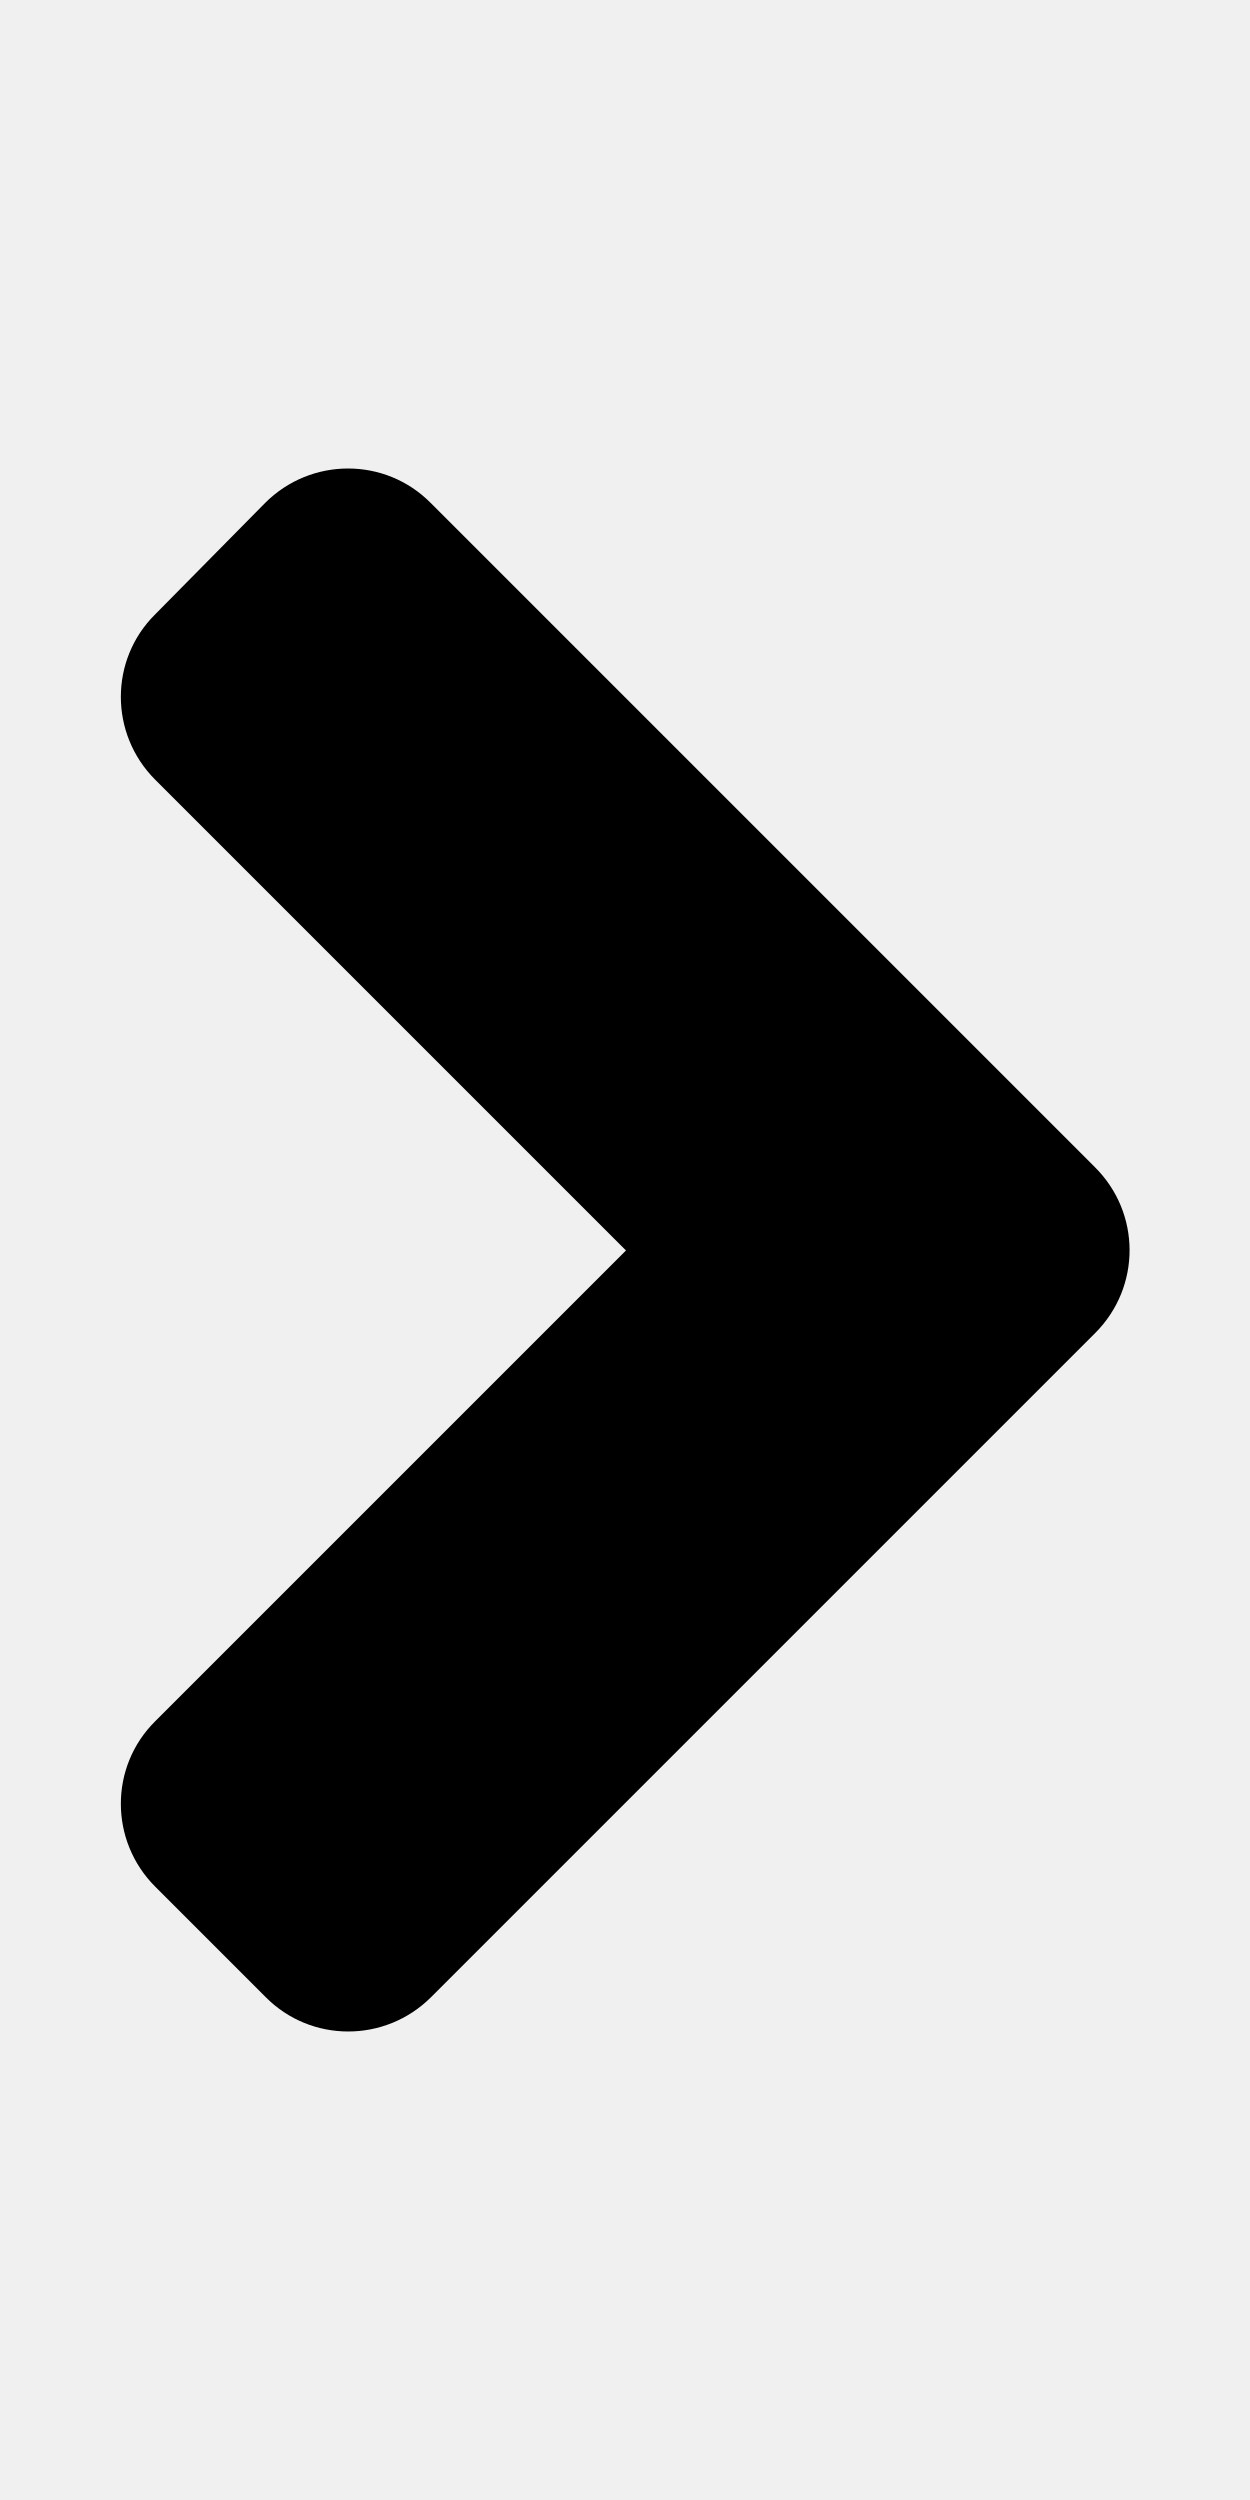
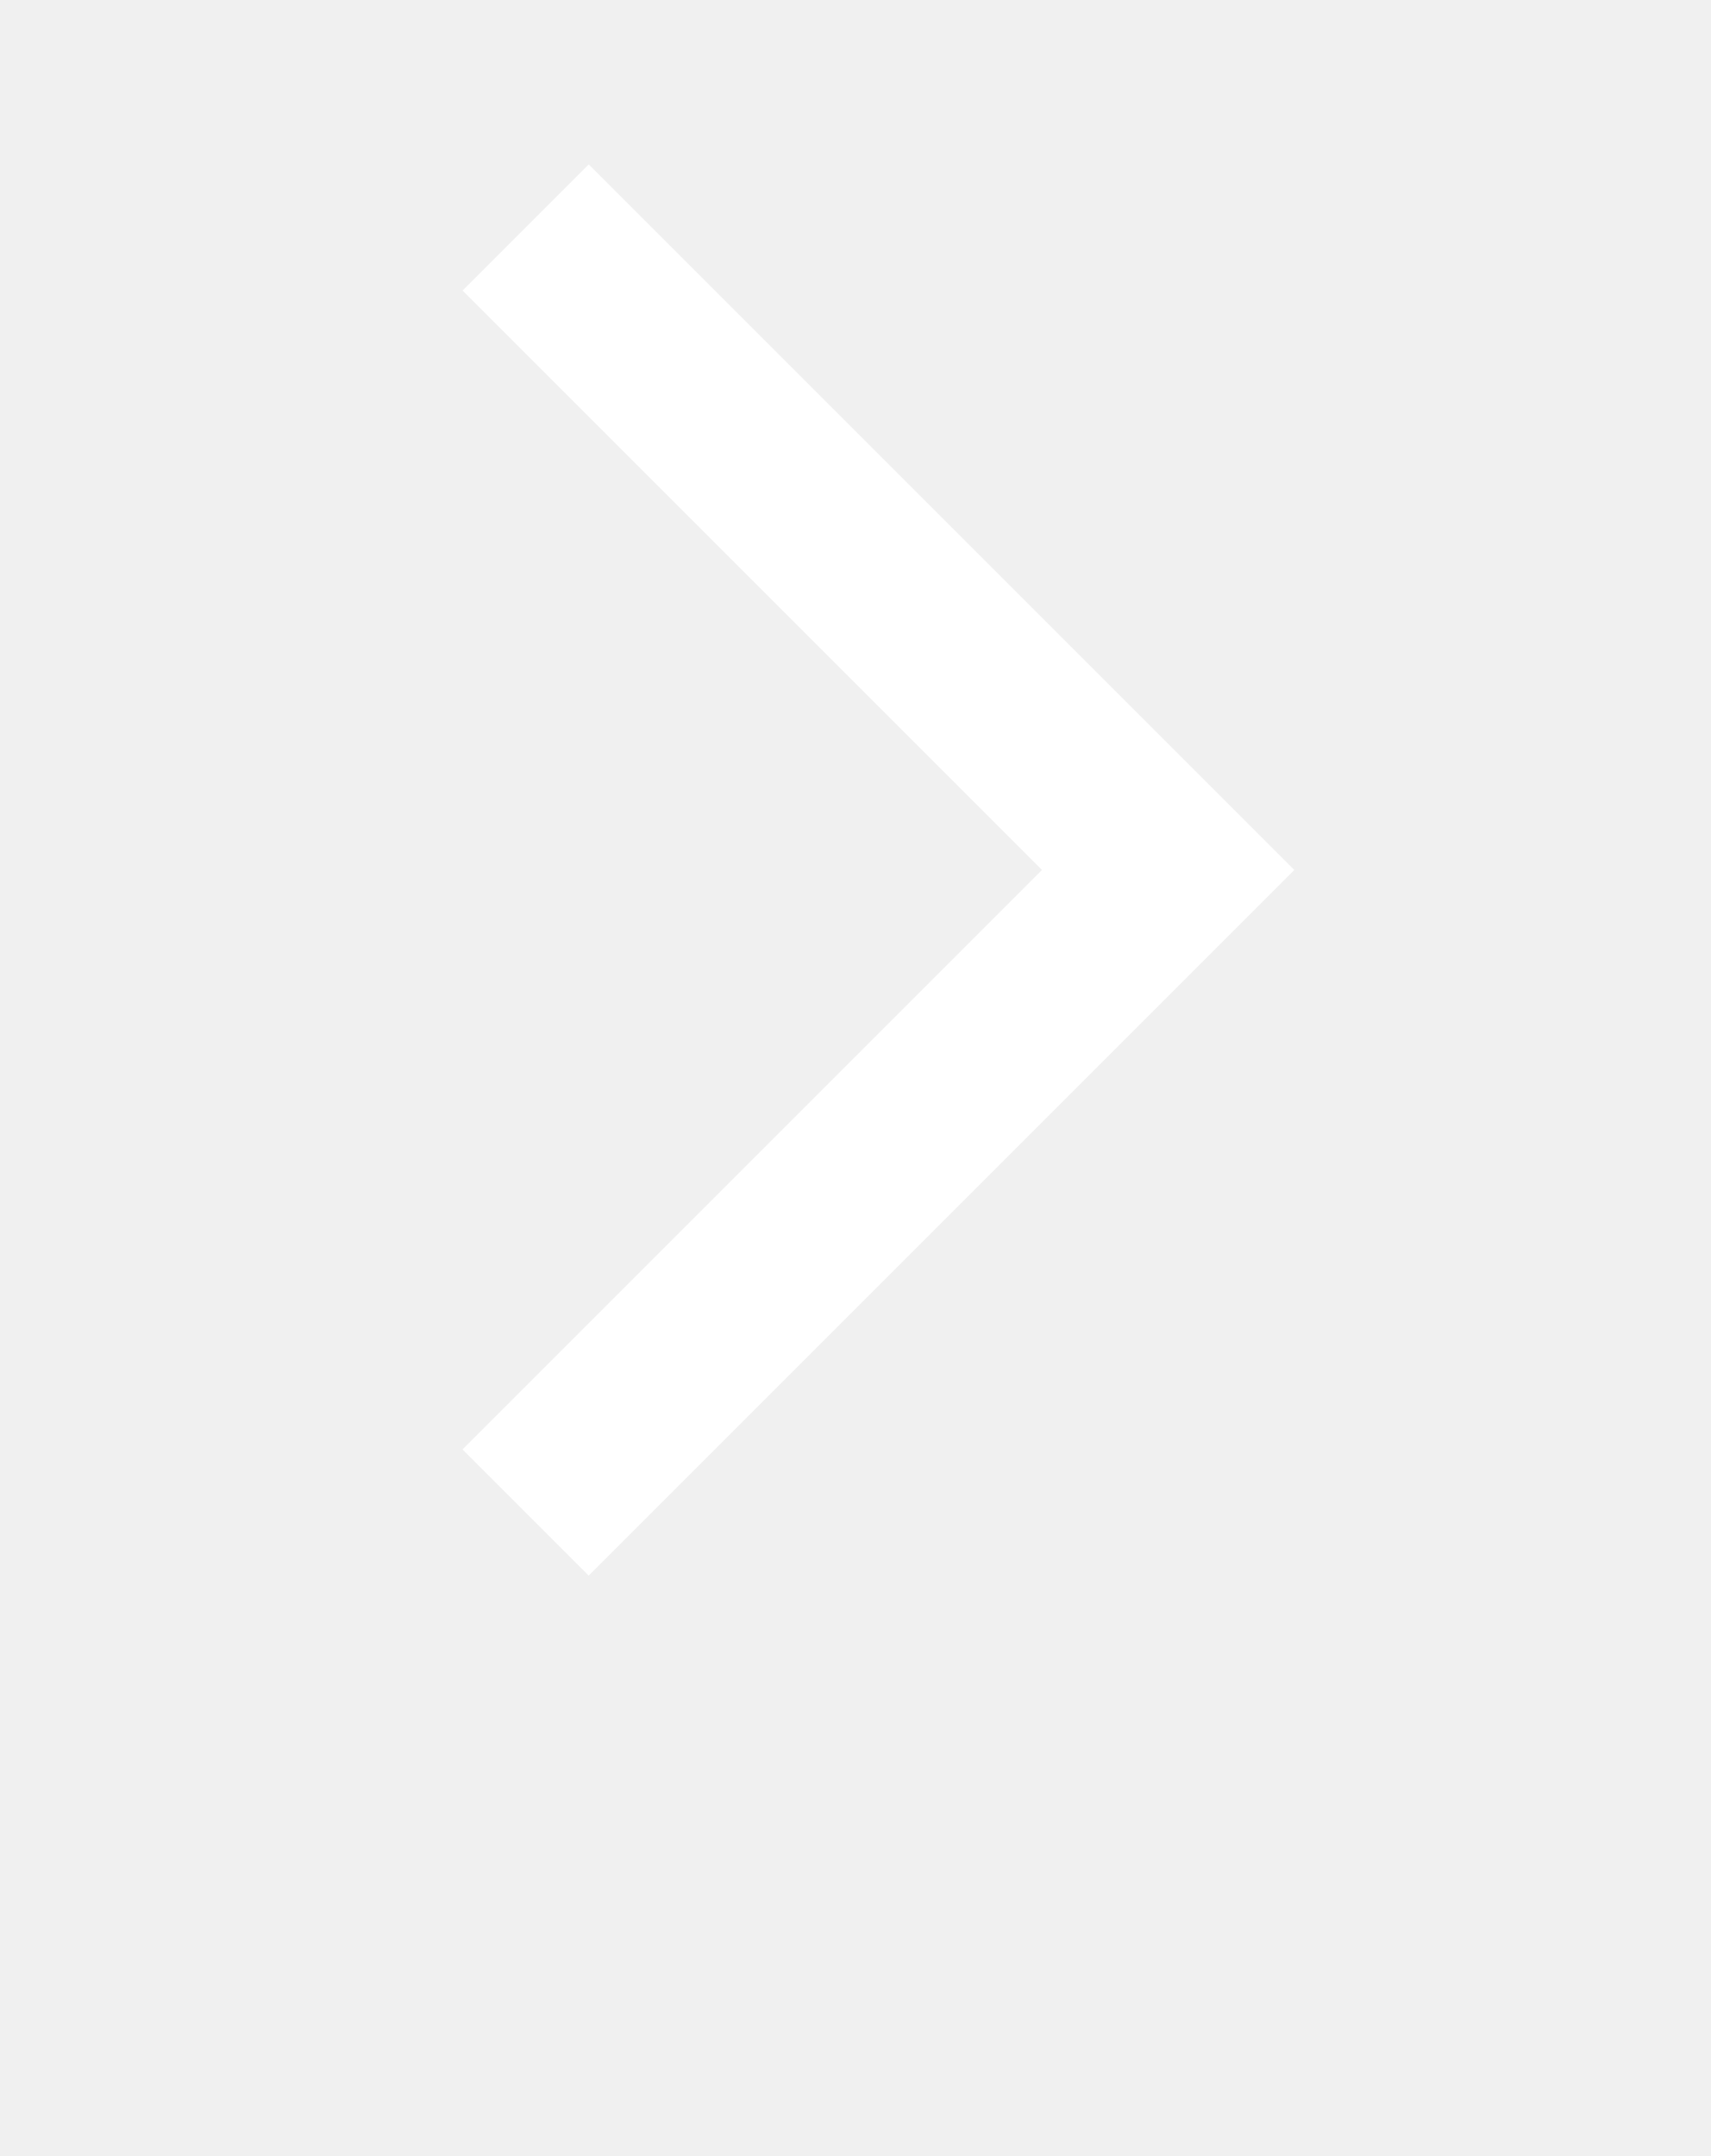
- <svg xmlns="http://www.w3.org/2000/svg" aria-hidden="true" focusable="false" data-prefix="fas" data-icon="angle-right" class="svg-inline--fa fa-angle-right fa-w-8" role="img" viewBox="0 0 256 512">
-   <path fill="currentColor" d="M224.3 273l-136 136c-9.4 9.4-24.6 9.4-33.9 0l-22.6-22.6c-9.4-9.4-9.4-24.6 0-33.9l96.4-96.4-96.4-96.4c-9.4-9.4-9.4-24.6 0-33.9L54.3 103c9.4-9.4 24.6-9.4 33.9 0l136 136c9.5 9.4 9.5 24.6.1 34z" />
+ <svg xmlns="http://www.w3.org/2000/svg" width="96" height="121" viewBox="0 0 96 121" fill="none">
+   <path d="M25.96 81.346L33.04 88.426L72.64 48.826L33.04 9.226L25.96 16.306L58.48 48.826L25.96 81.346Z" fill="white" />
</svg>
